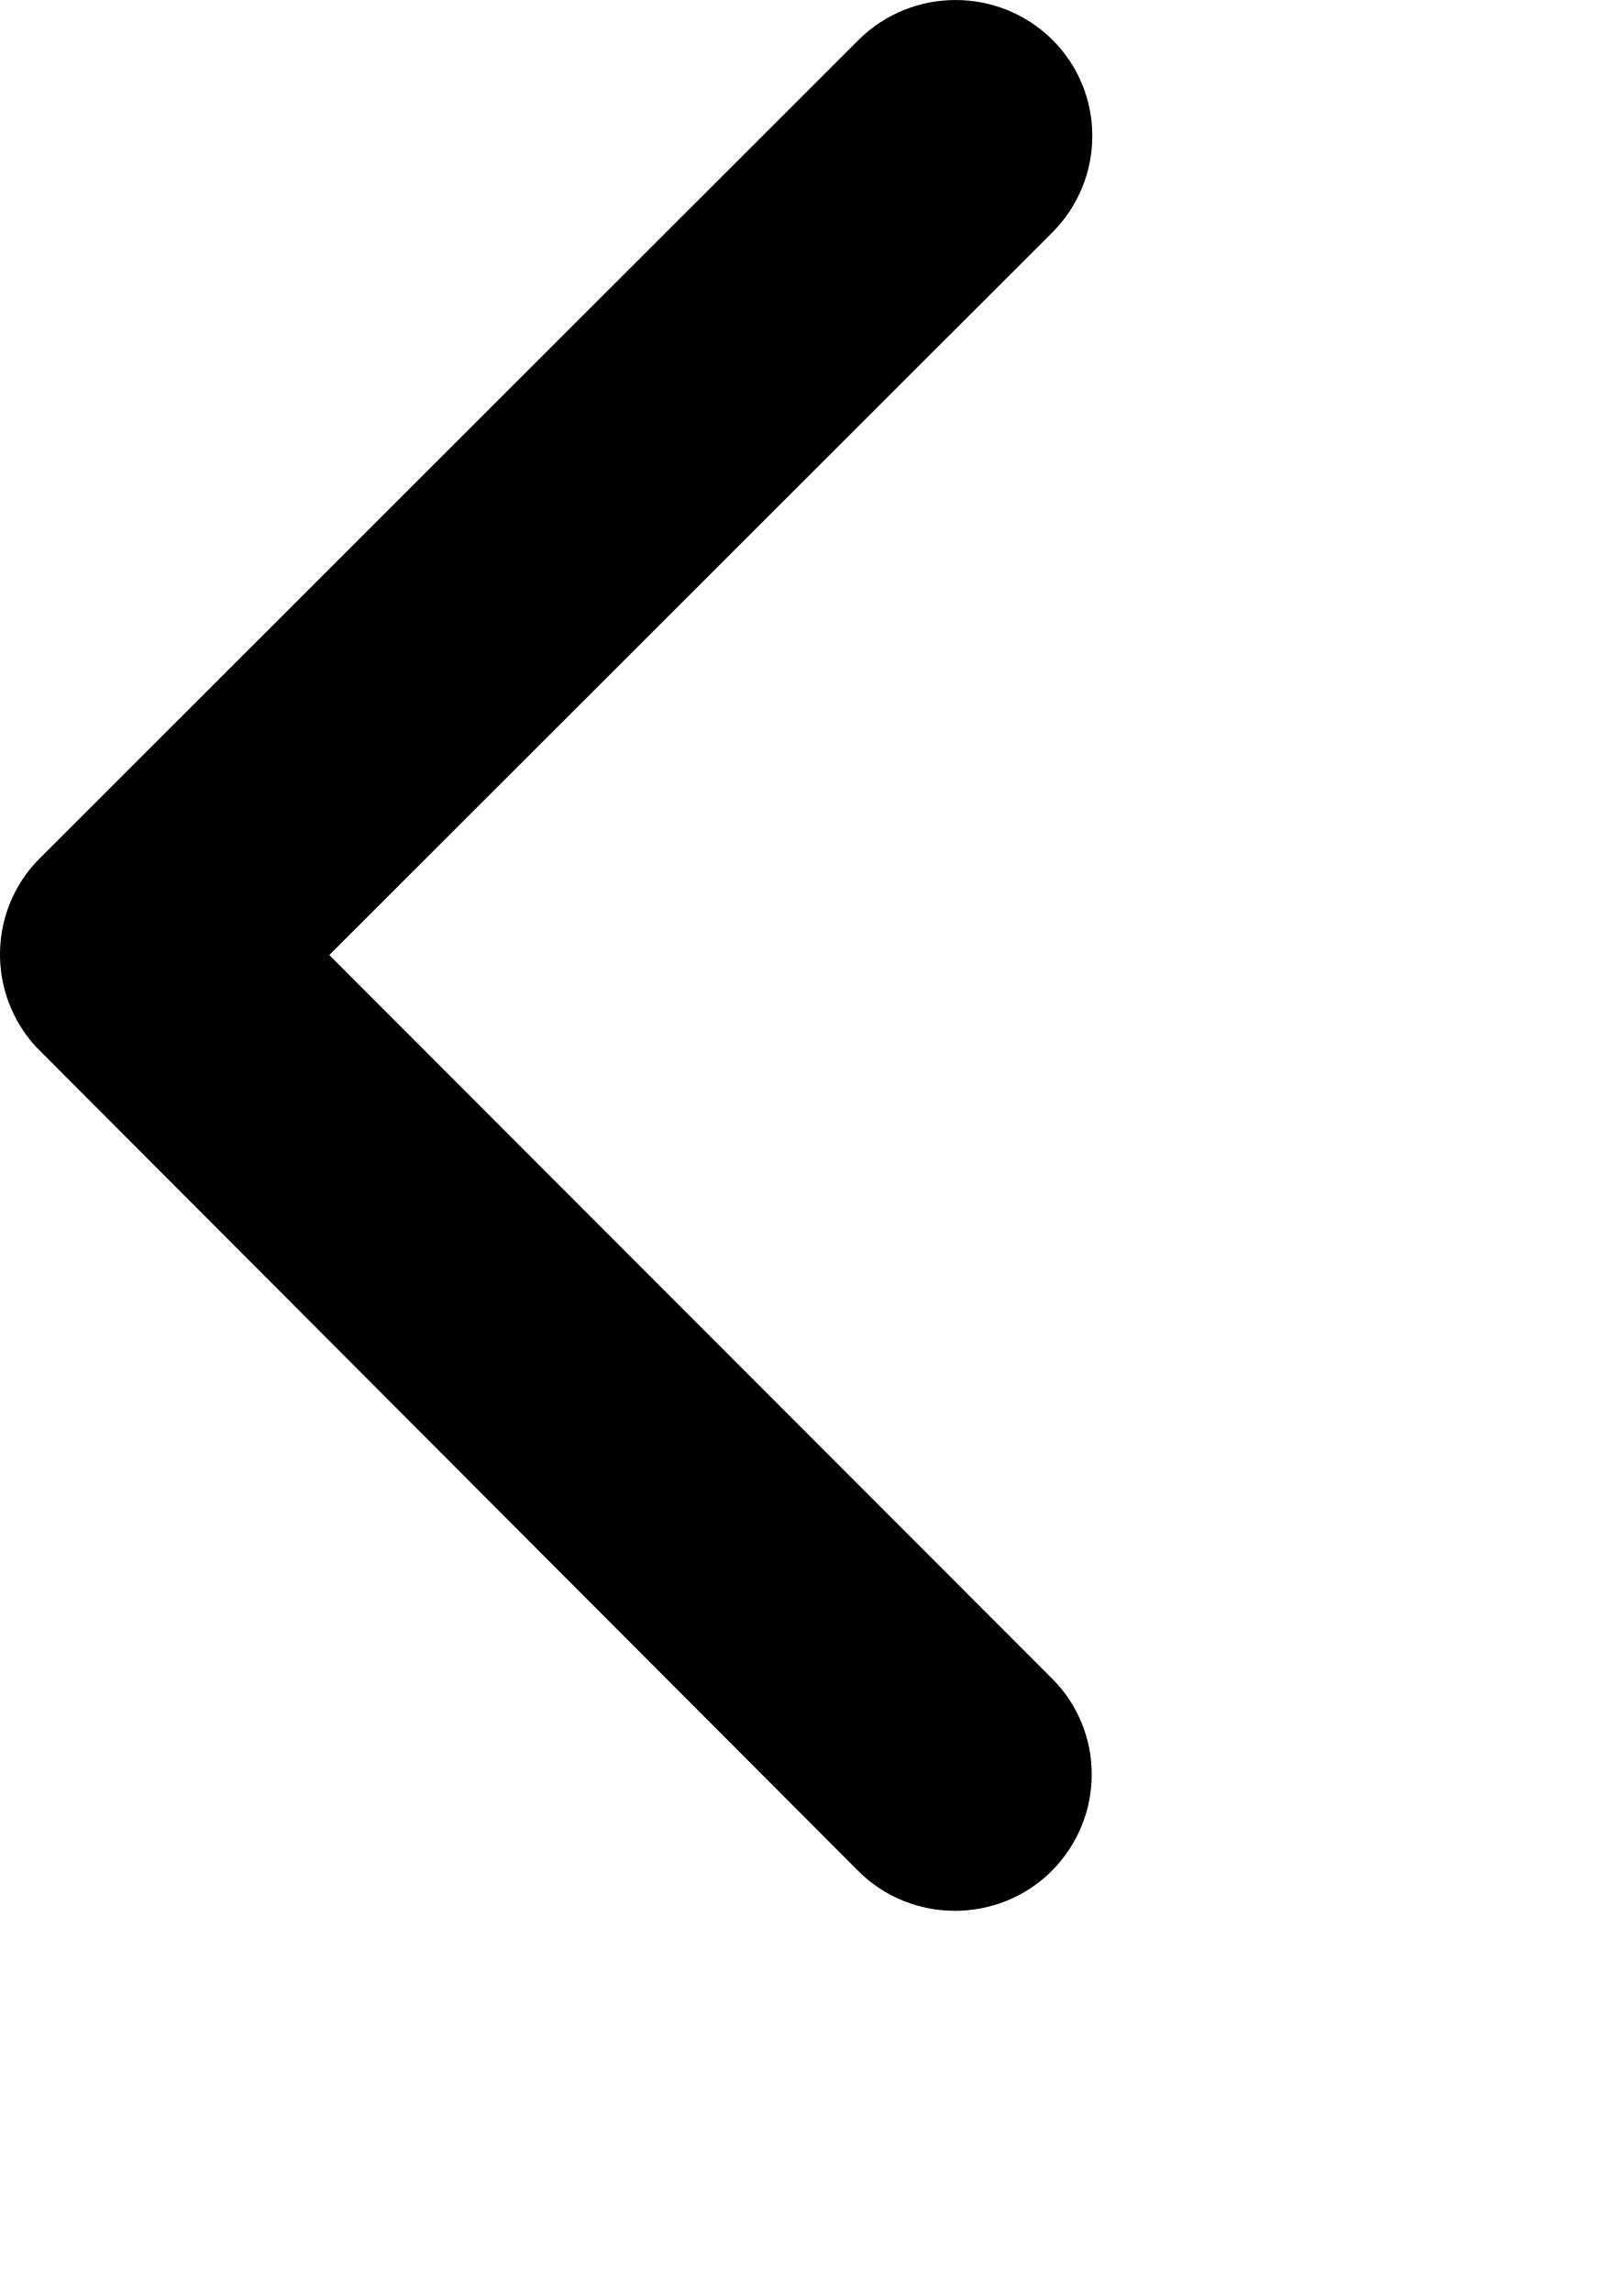
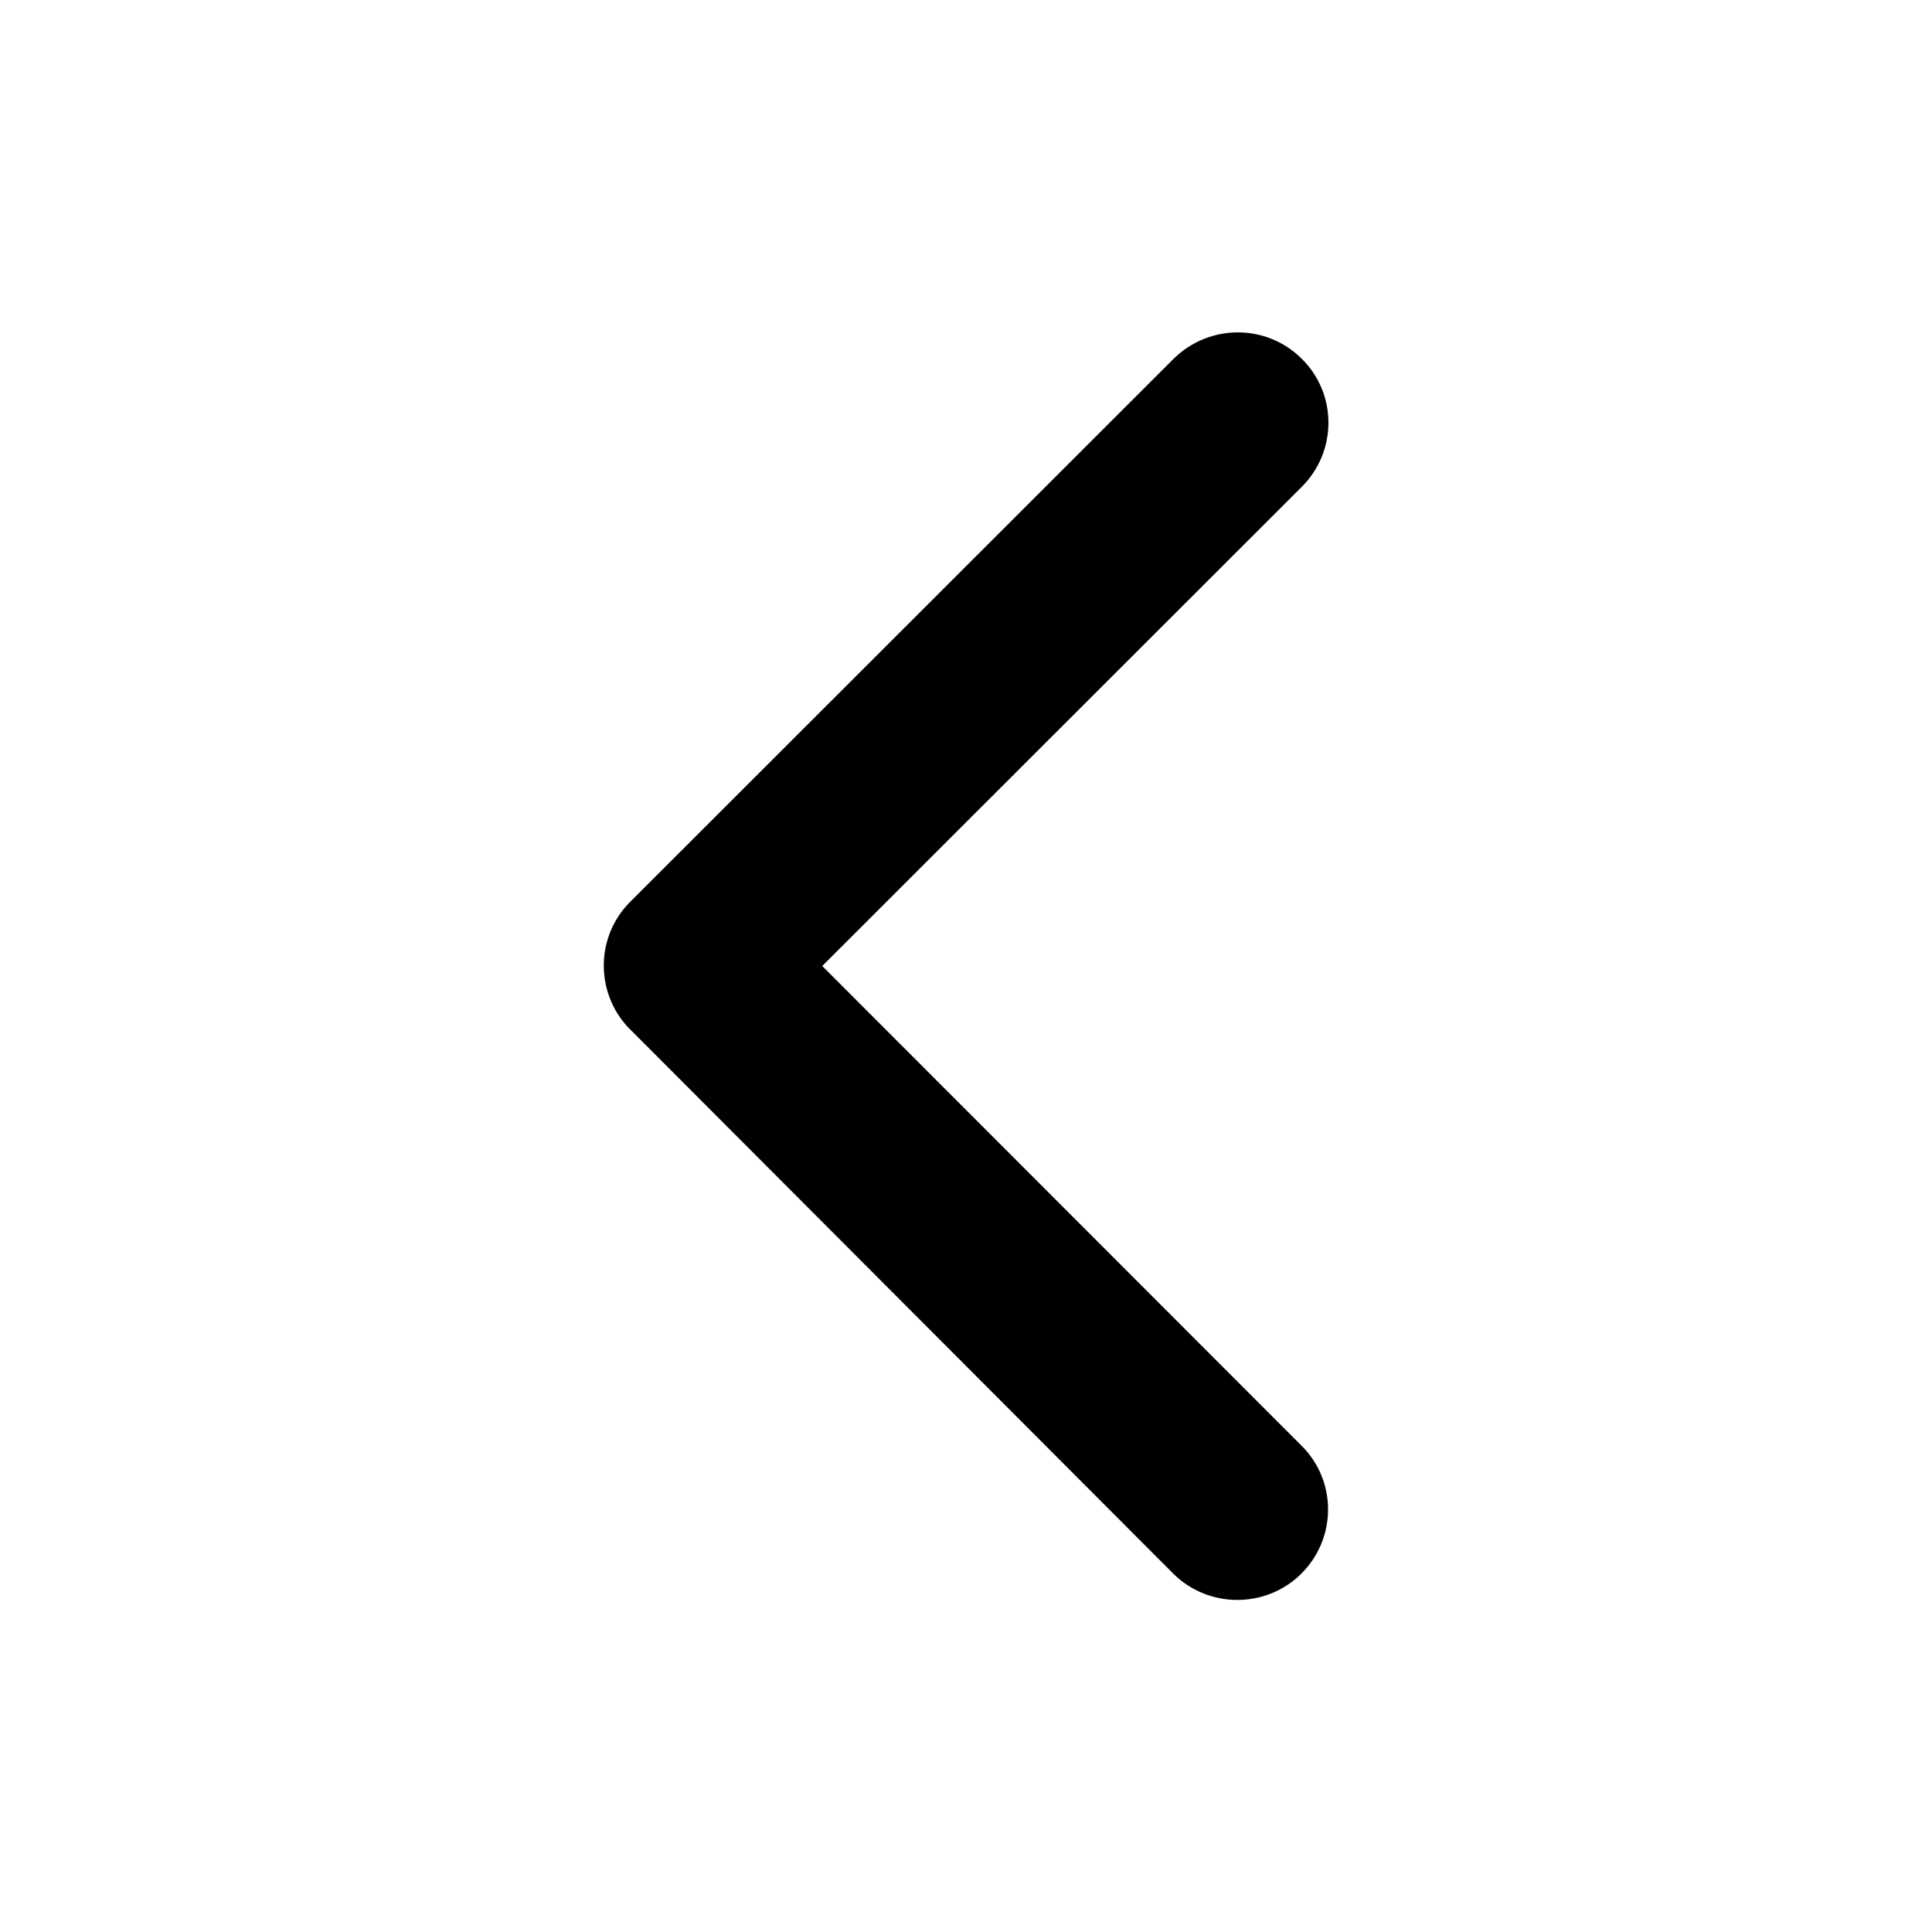
- <svg xmlns="http://www.w3.org/2000/svg" width="17px" height="24px" viewBox="0 0 17 24" version="1.1">
-   <path d="M3.447,9.996 L11.01,17.565 C11.569,18.118 11.569,19.023 11.01,19.583 C10.73,19.863 10.361,20 9.997,20 C9.634,20 9.265,19.863 8.985,19.583 L0.375,10.955 C-0.137,10.395 -0.126,9.526 0.416,8.984 L8.991,0.415 C9.551,-0.138 10.456,-0.138 11.016,0.415 C11.575,0.969 11.575,1.874 11.016,2.434 L3.447,9.996 Z" id="path-1" />
- ≈</svg>
+ <svg xmlns="http://www.w3.org/2000/svg" viewBox="0 0 512 512">
+   <path d="M217.9 256L345 129c9.4-9.4 9.4-24.6 0-33.9-9.4-9.4-24.6-9.3-34 0L167 239c-9.1 9.1-9.3 23.7-.7 33.1L310.9 417c4.7 4.7 10.9 7 17 7s12.3-2.3 17-7c9.4-9.4 9.4-24.6 0-33.9L217.9 256z" />
+ </svg>
